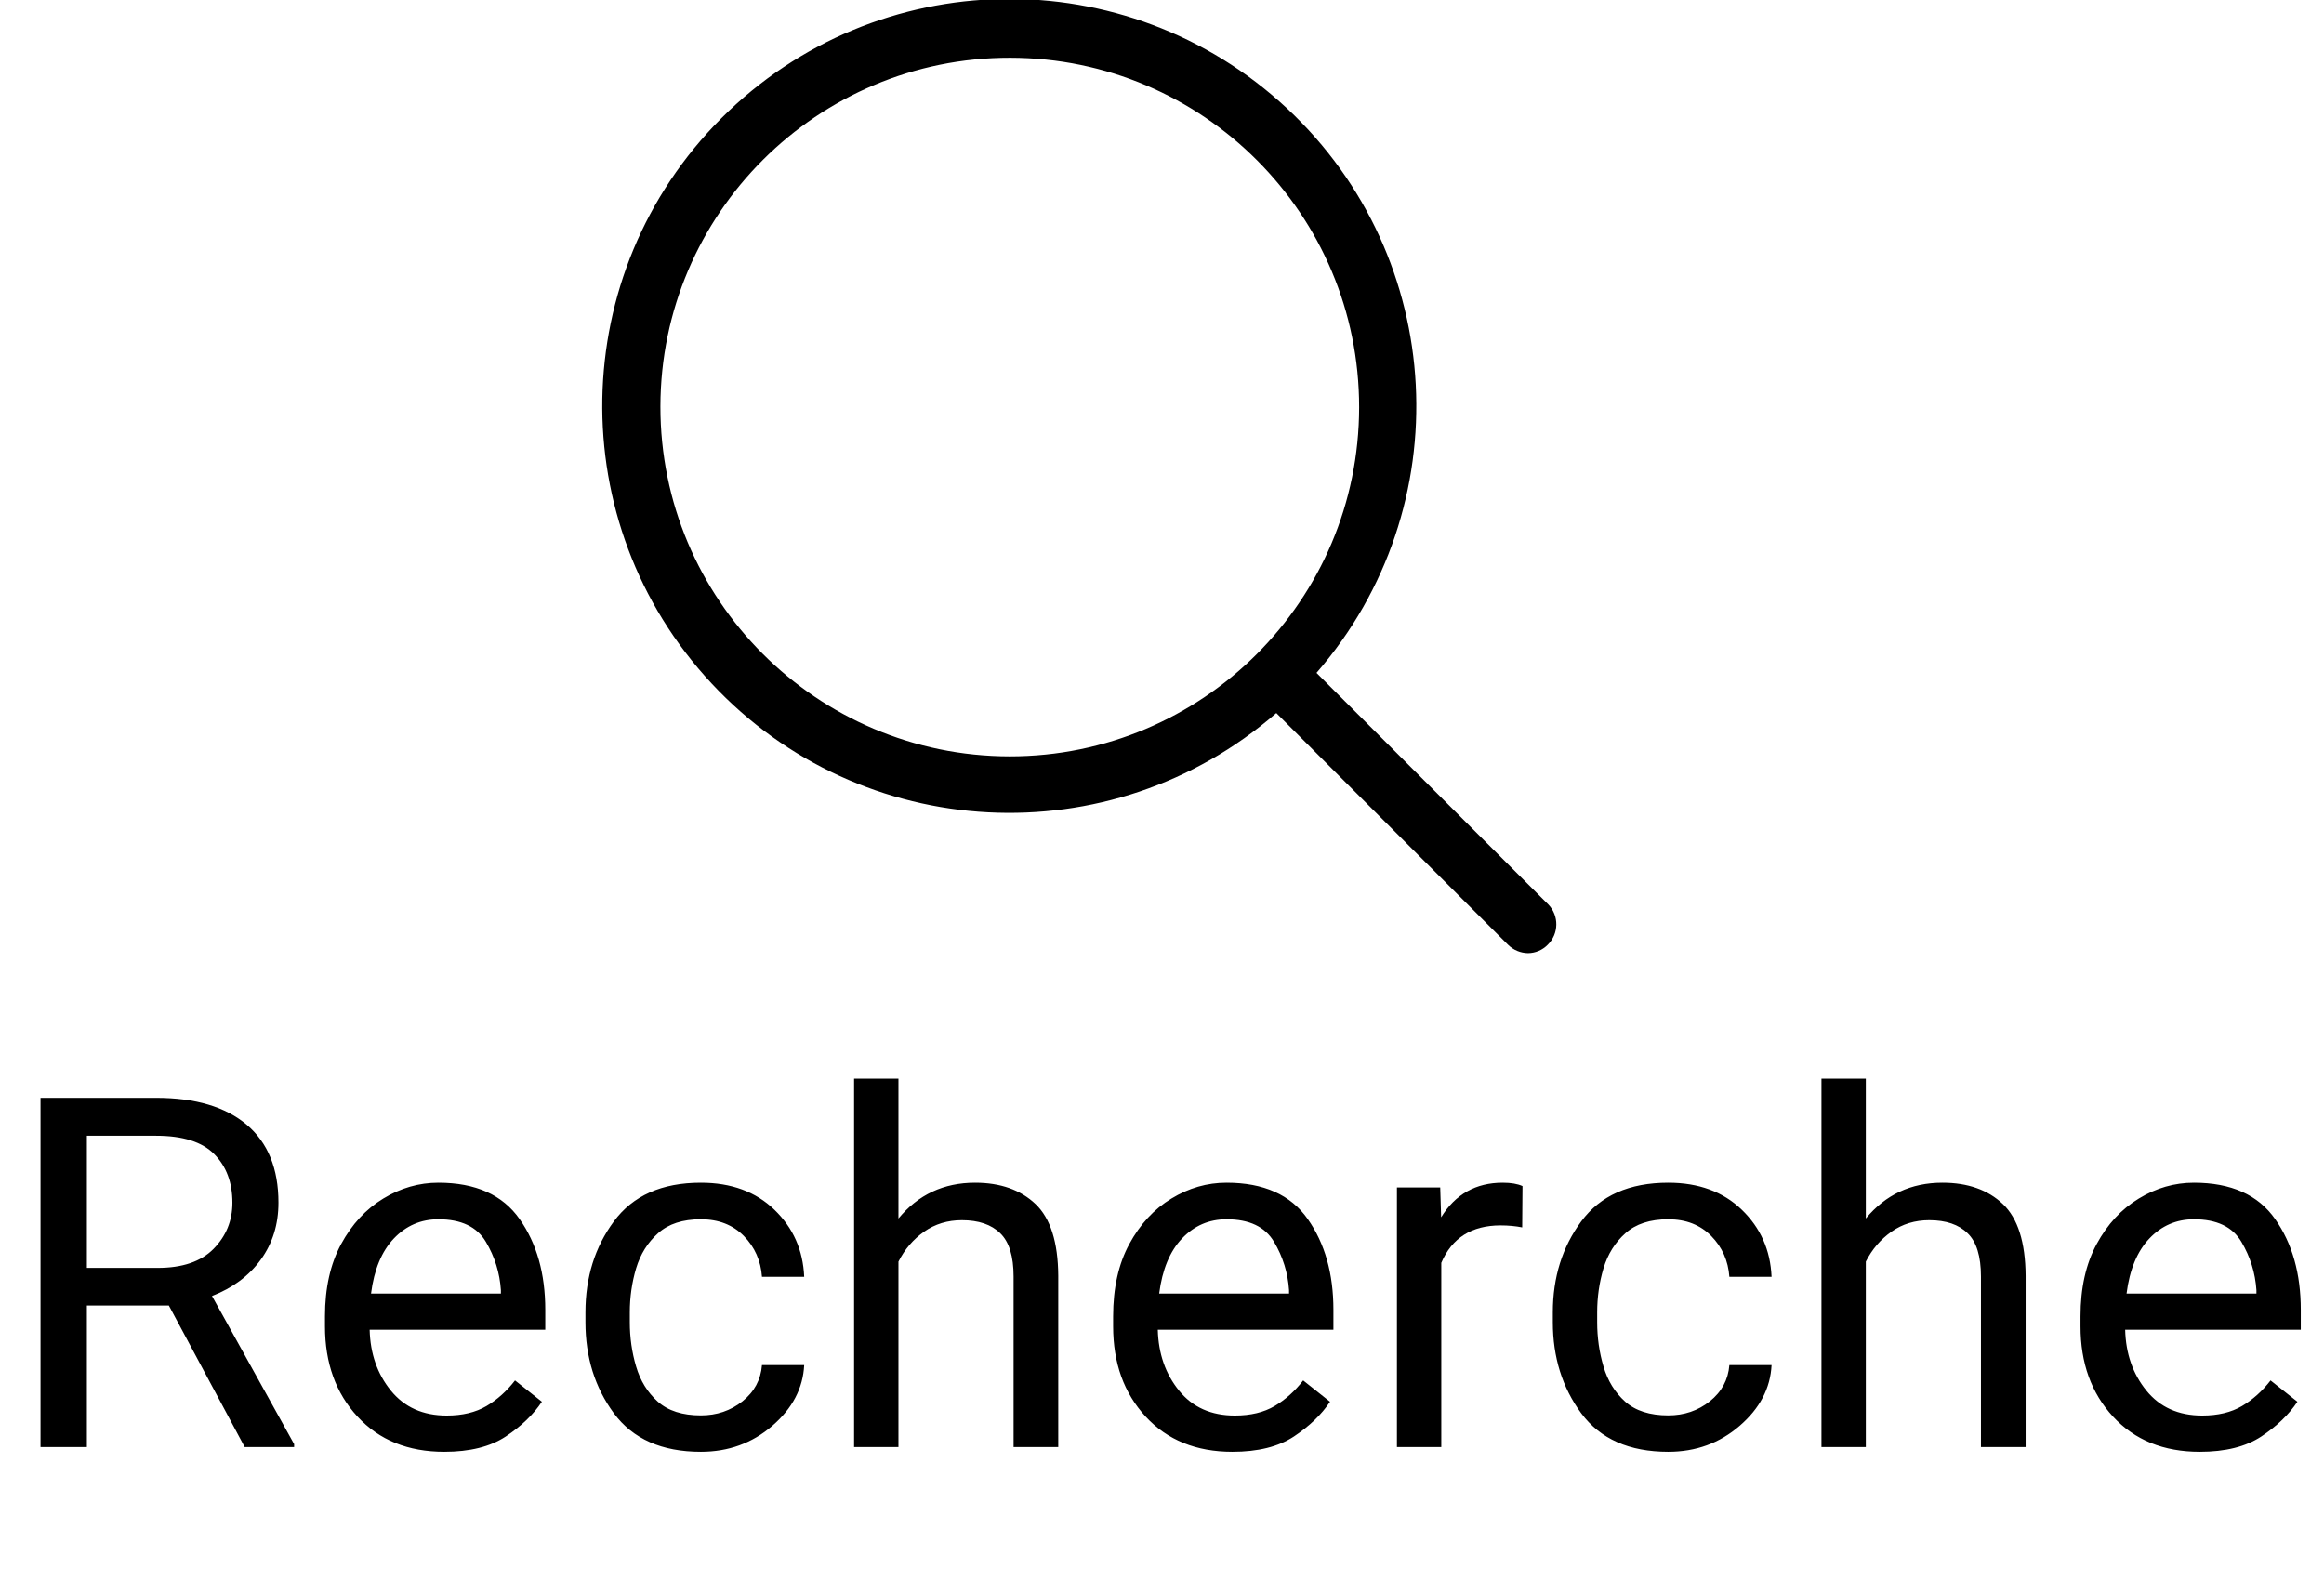
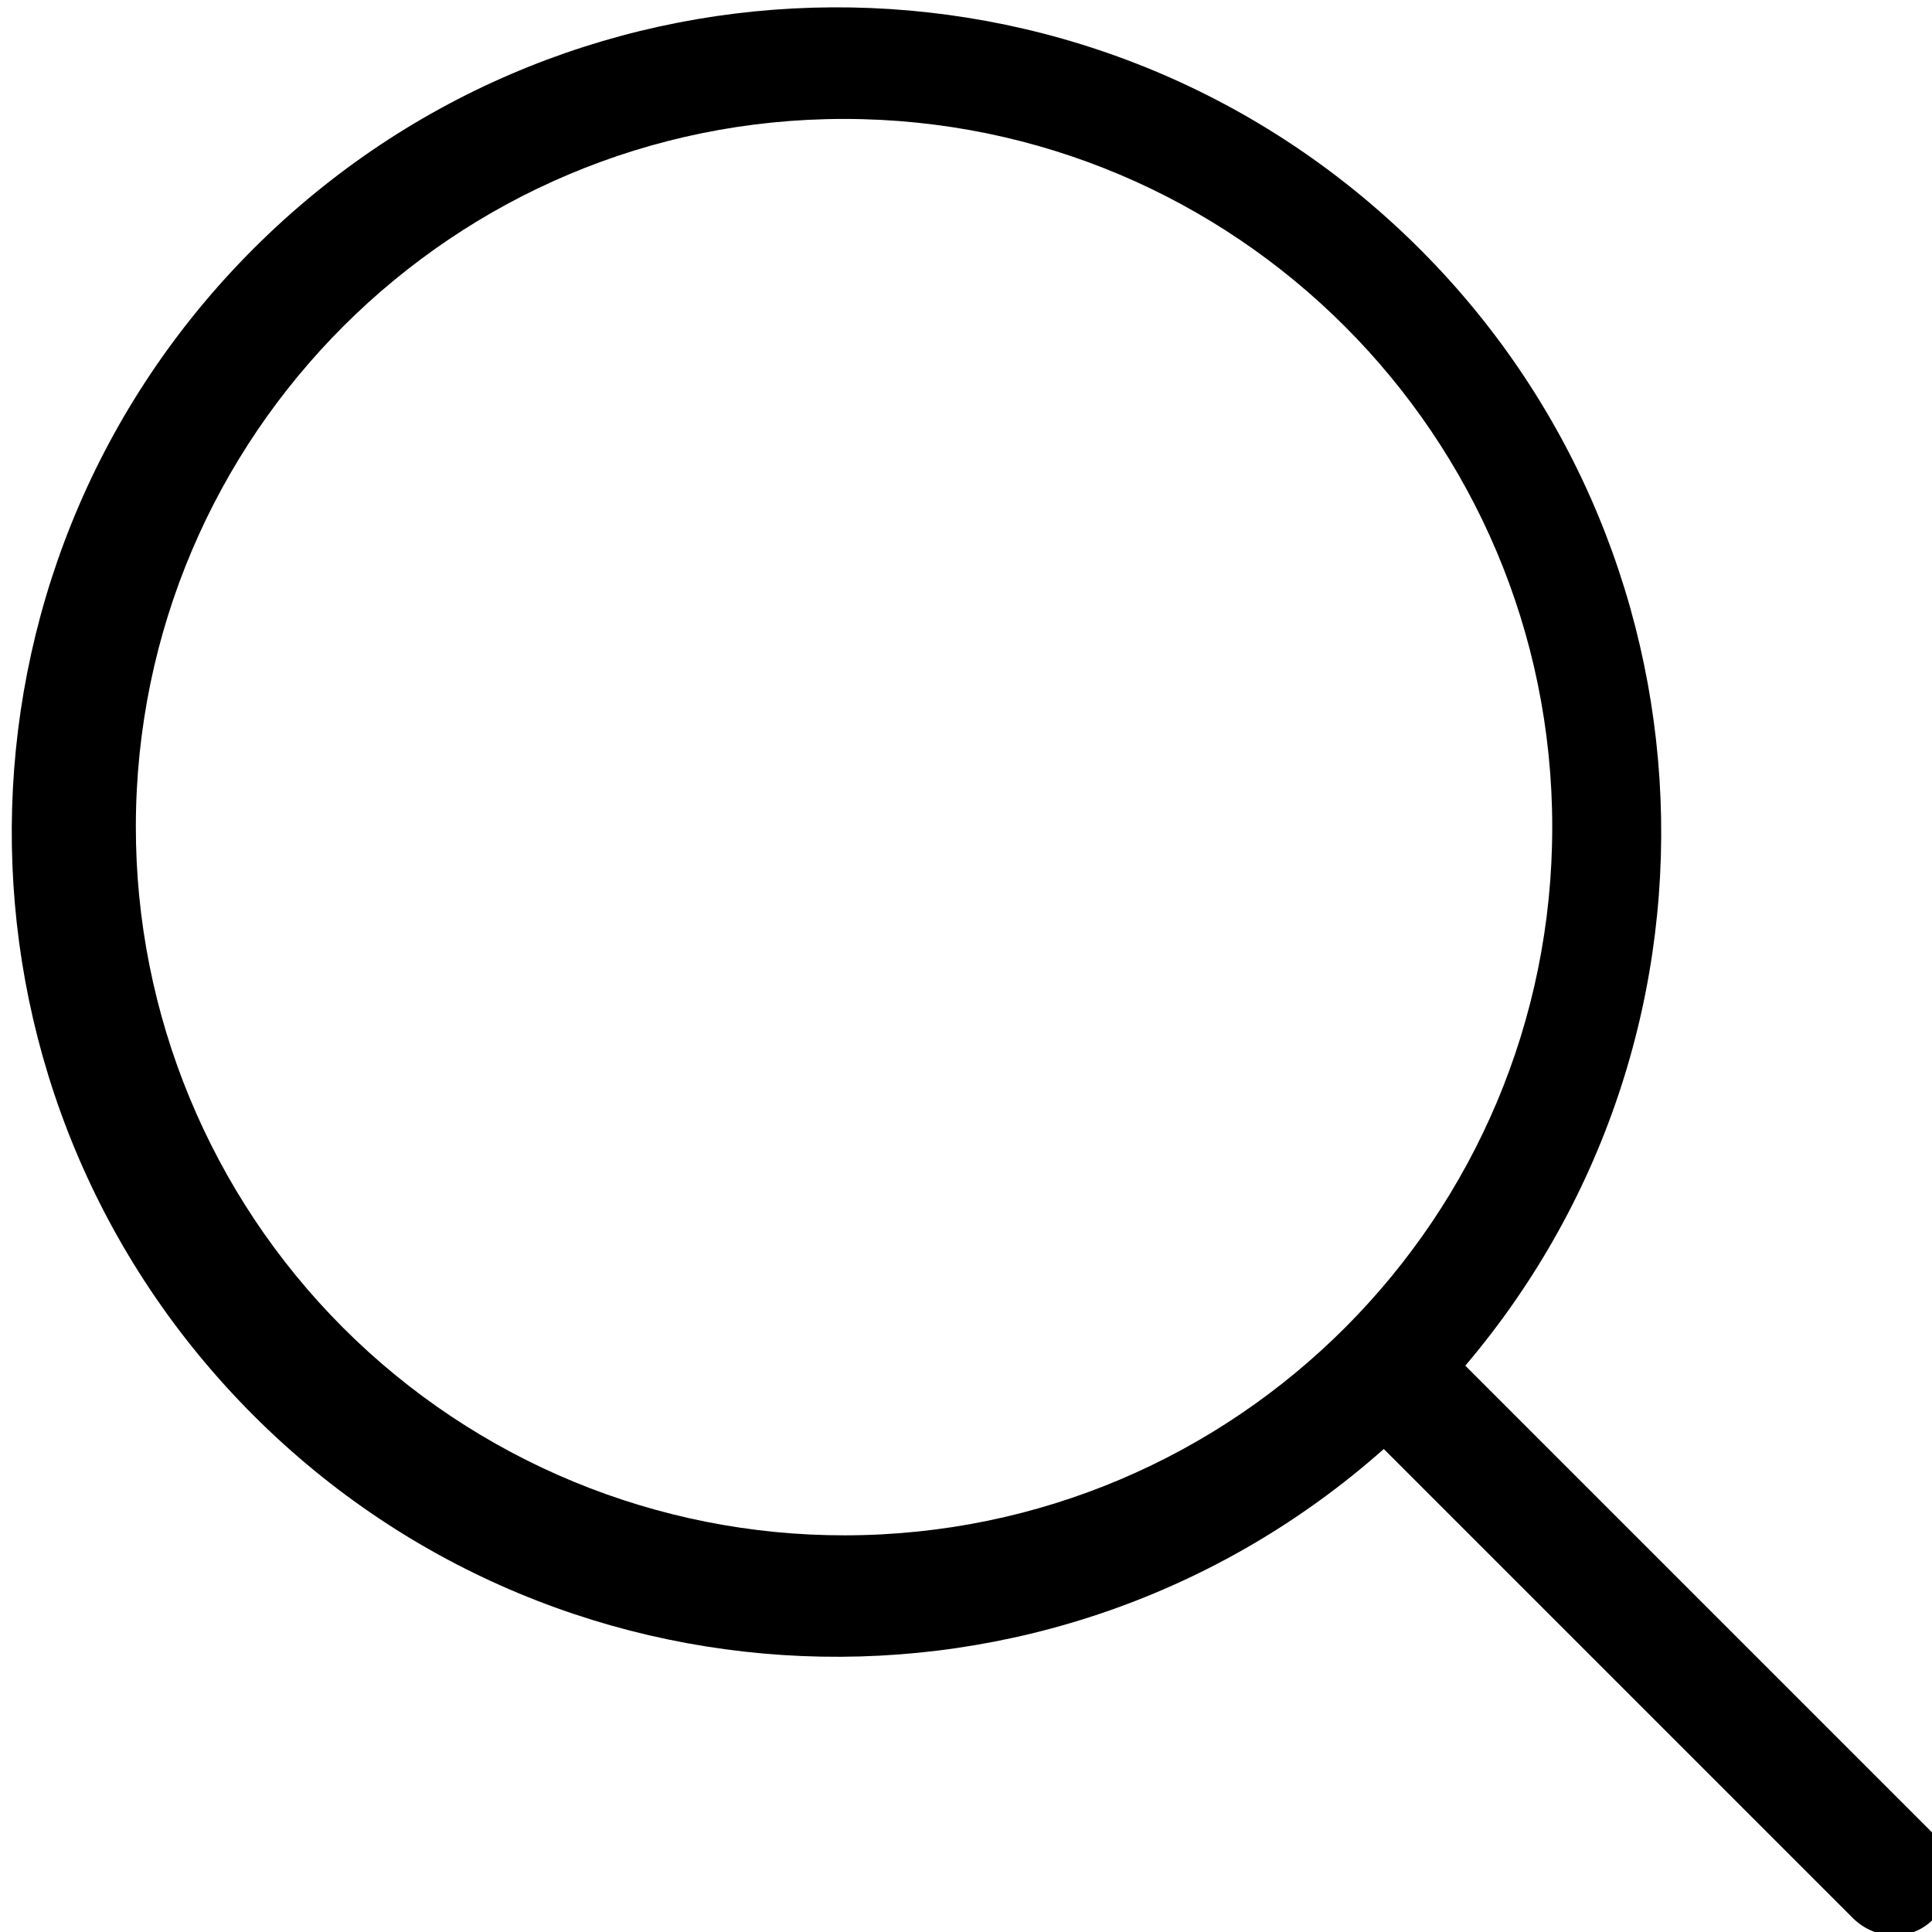
- <svg xmlns="http://www.w3.org/2000/svg" viewBox="0 0 236.55 160.86">
-   <defs>
-     <style>.cls-1{font-size:50px;font-family:Roboto-Regular, Roboto;}.cls-2{letter-spacing:-0.01em;}</style>
-   </defs>
-   <g id="Calque_2" data-name="Calque 2">
+ <svg xmlns="http://www.w3.org/2000/svg" viewBox="0 0 32 32">
+   <g id="Mode_Isolation" data-name="Mode Isolation">
    <g id="Capa_1" data-name="Capa 1">
-       <path d="M157.6,92.08,134,68.5a41.43,41.43,0,1,0-4.09,4.09l23.58,23.58a2.94,2.94,0,0,0,2.05.86,2.83,2.83,0,0,0,2-.86A2.91,2.91,0,0,0,157.6,92.08ZM67.22,41.37A35.56,35.56,0,1,1,102.78,77,35.6,35.6,0,0,1,67.22,41.37Z" />
-     </g>
-     <g id="Layer_1" data-name="Layer 1">
-       <text class="cls-1" transform="translate(0 147.31)">Reche<tspan class="cls-2" x="138.75" y="0">r</tspan>
-         <tspan x="155.79" y="0">che</tspan>
-       </text>
+       <path d="M32.05,30.4l-7.78-7.78A13.66,13.66,0,1,0,22.92,24l7.78,7.78a1,1,0,0,0,.67.28.91.91,0,0,0,.66-.28A1,1,0,0,0,32.05,30.4ZM2.25,13.68A11.73,11.73,0,1,1,14,25.43,11.73,11.73,0,0,1,2.25,13.68Z" />
    </g>
  </g>
</svg>
